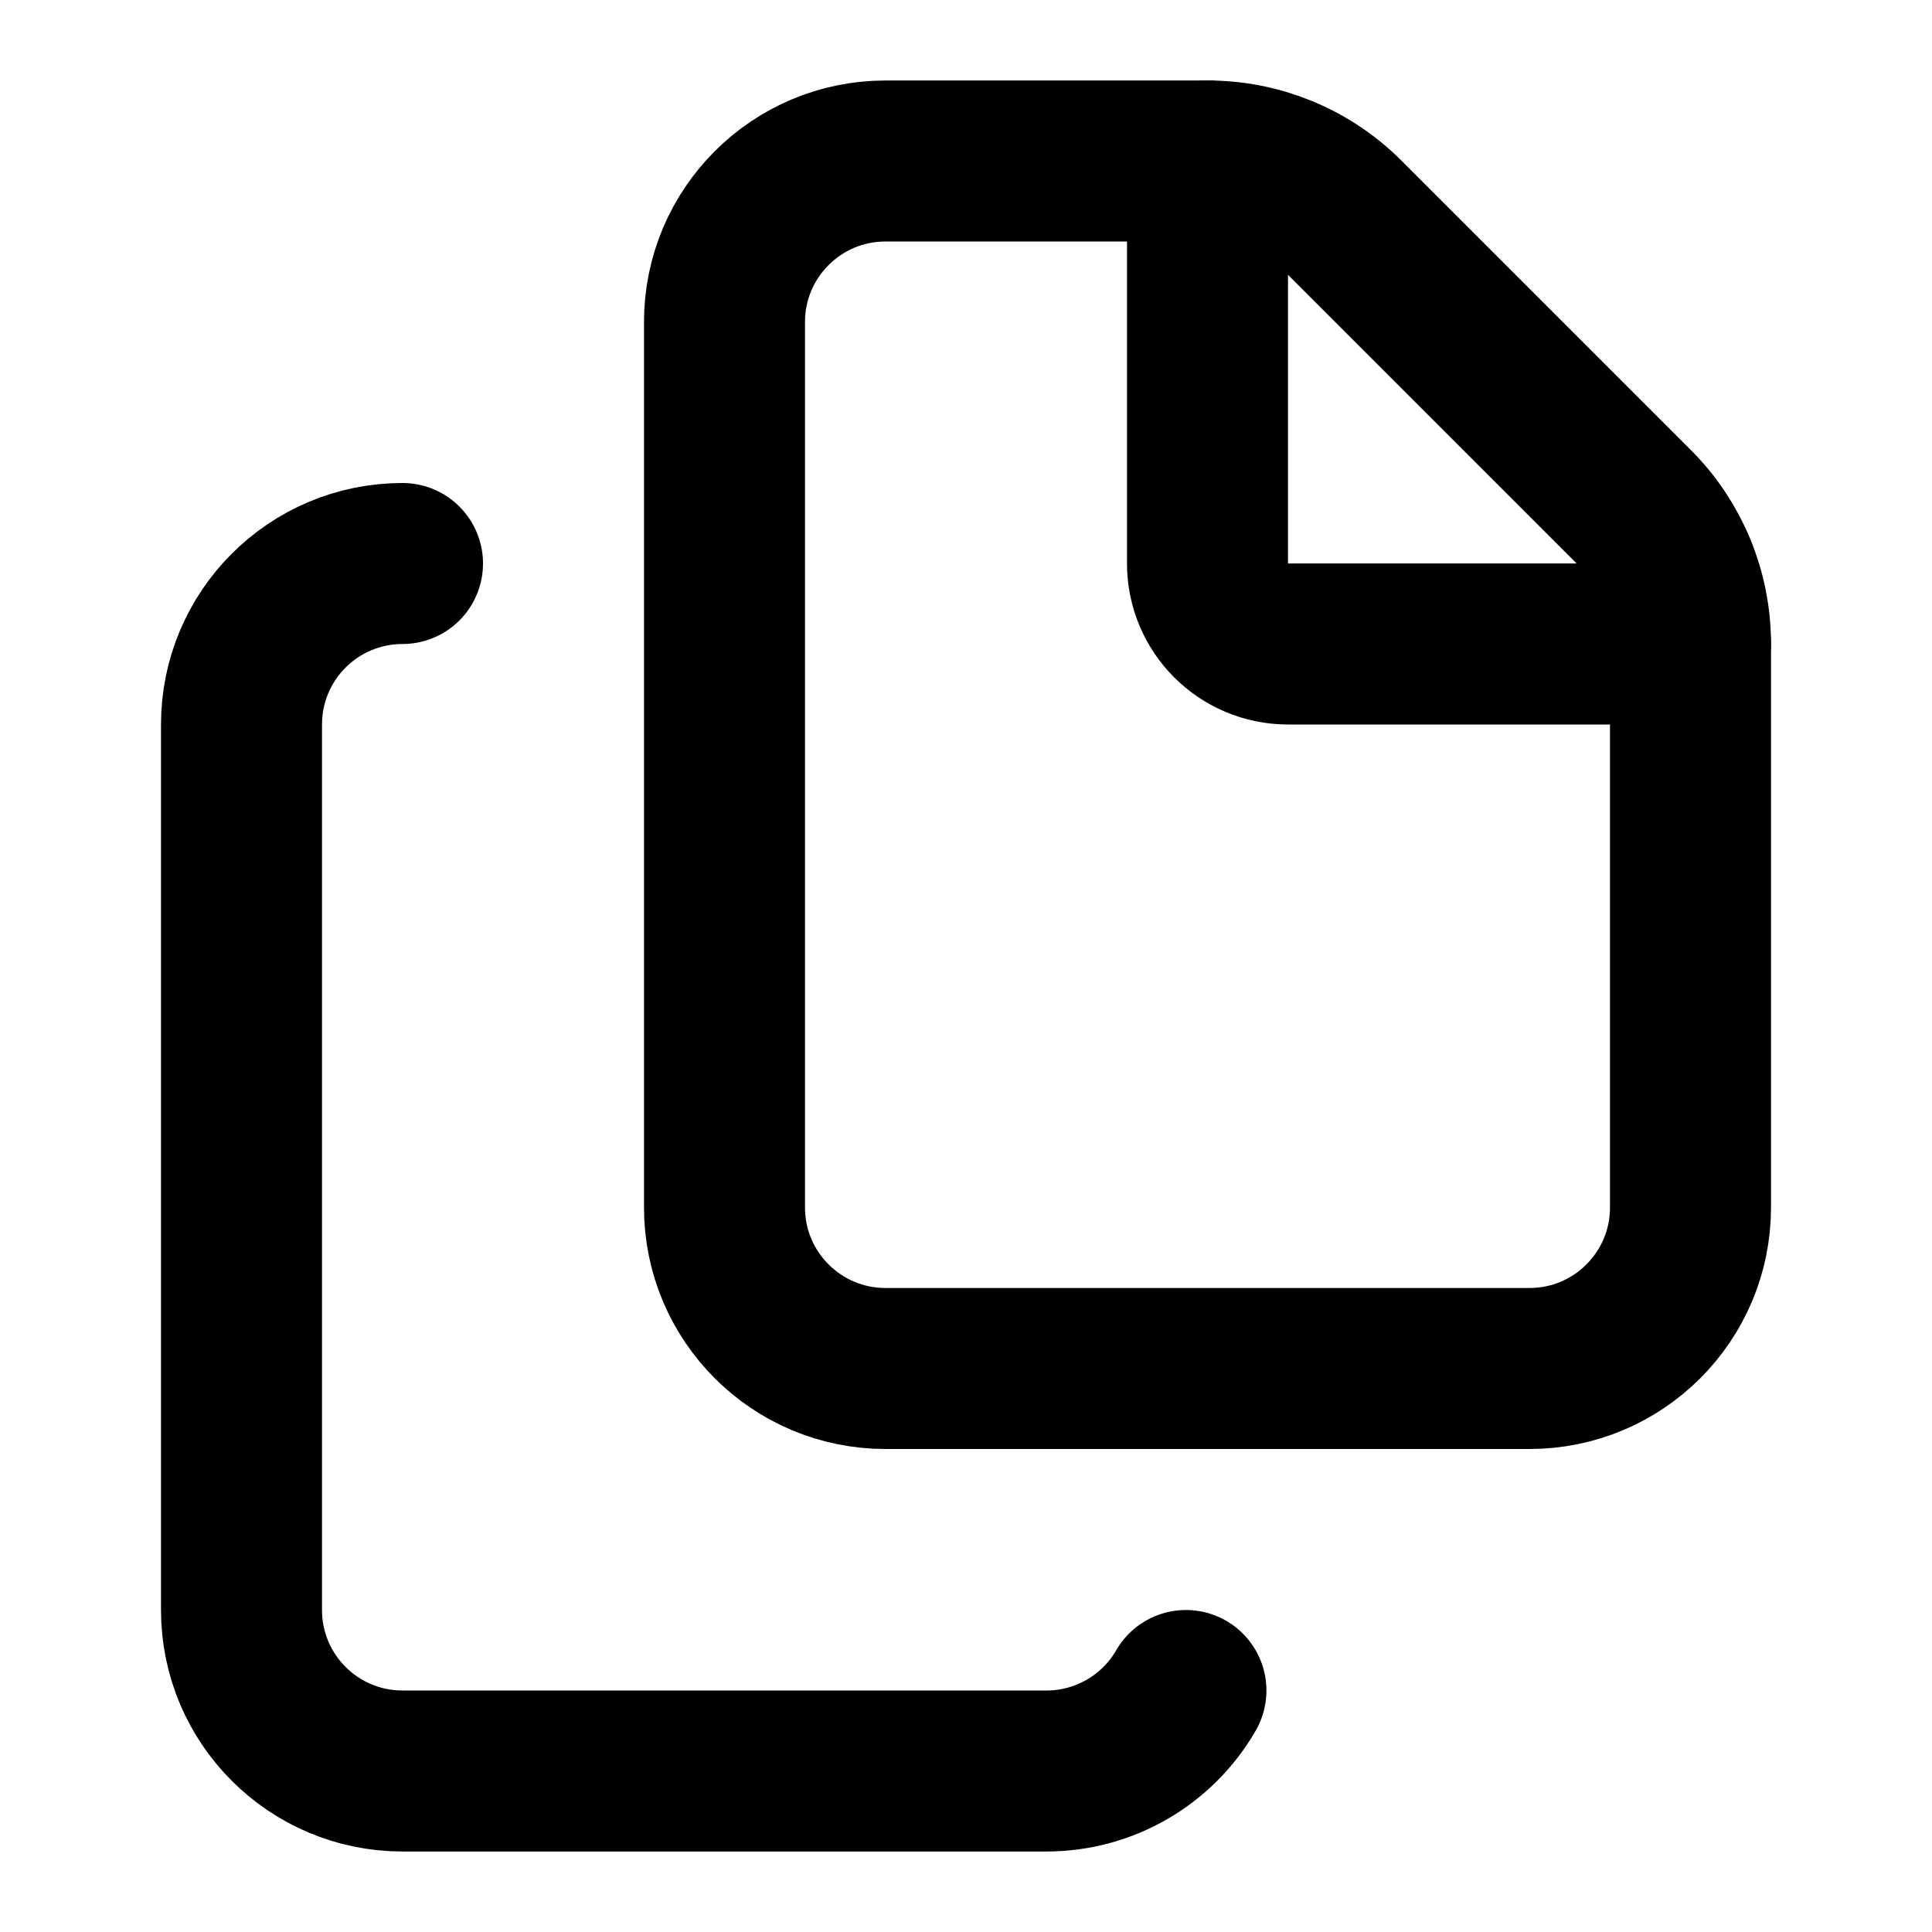
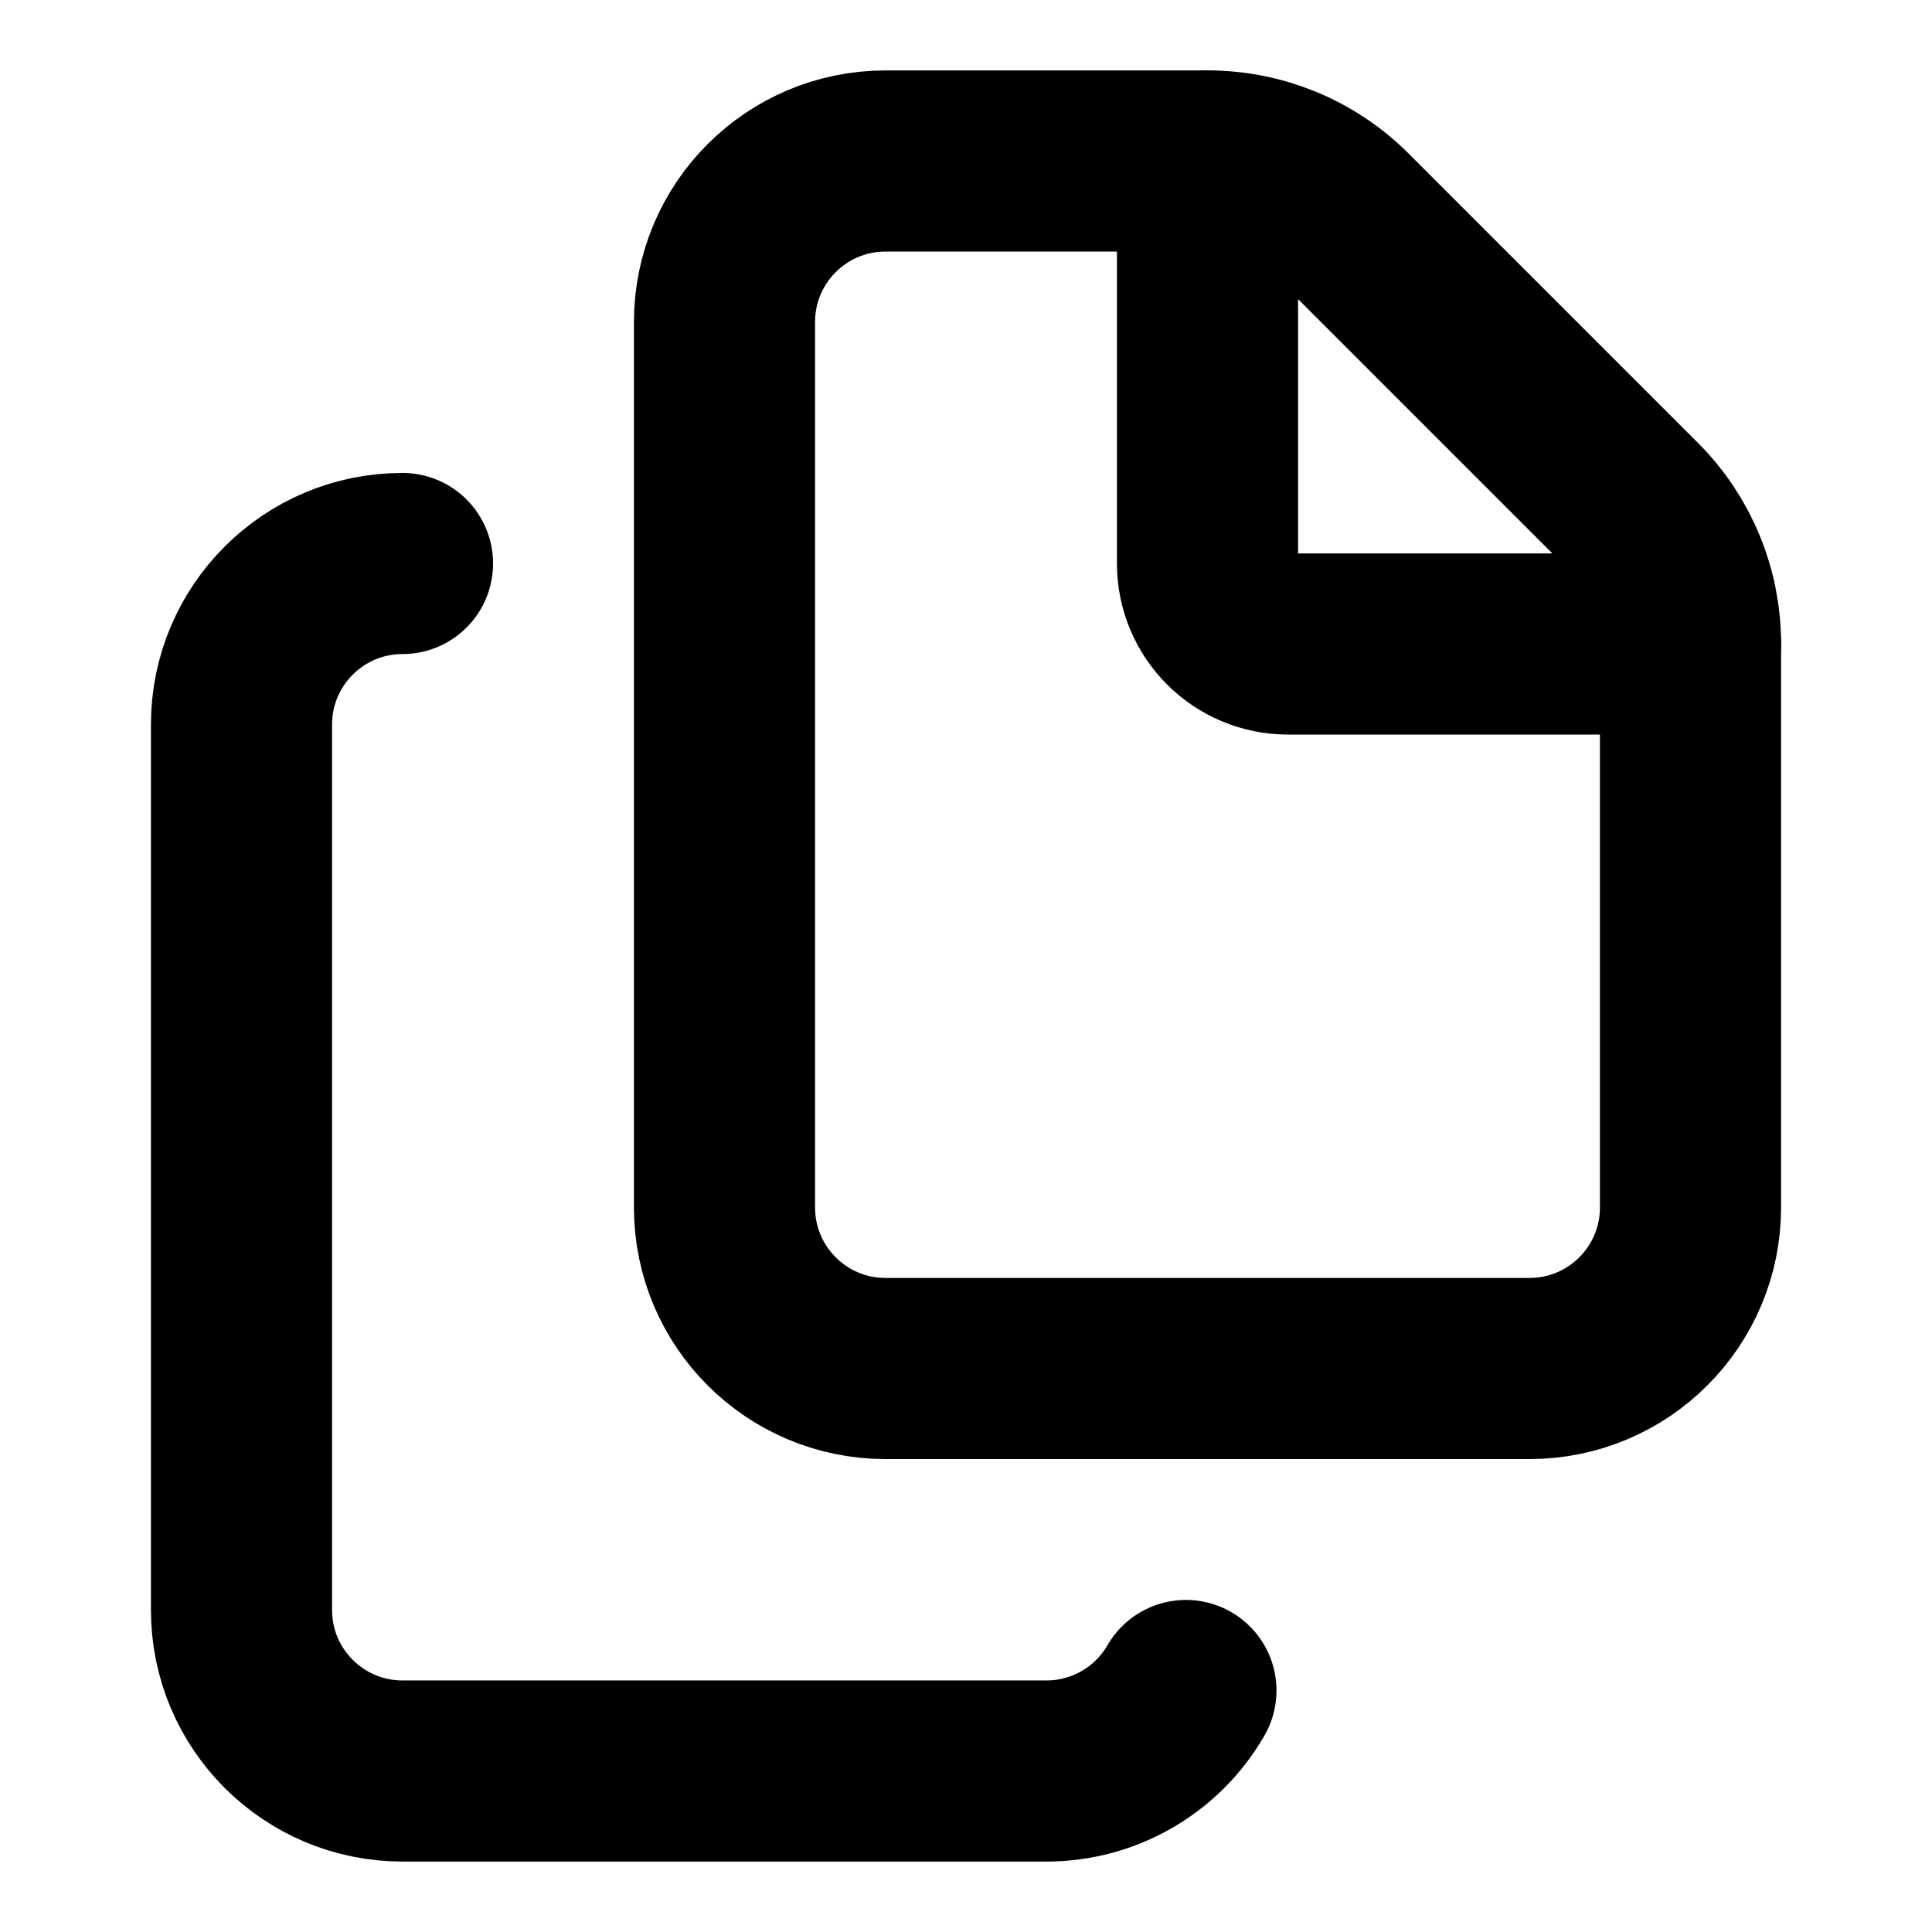
- <svg xmlns="http://www.w3.org/2000/svg" width="24" height="24" viewBox="0 0 24 24" fill="none" stroke="currentColor" stroke-width="2" stroke-linecap="round" stroke-linejoin="round">
+ <svg xmlns="http://www.w3.org/2000/svg" width="24" height="24" viewBox="0 0 24 24" fill="none" stroke="currentColor" stroke-width="2.25" stroke-linecap="round" stroke-linejoin="round">
  <path d="M15 2h-4a2 2 0 0 0-2 2v11a2 2 0 0 0 2 2h8a2 2 0 0 0 2-2V8" />
  <path d="M16.706 2.706A2.4 2.4 0 0 0 15 2v5a1 1 0 0 0 1 1h5a2.4 2.4 0 0 0-.706-1.706z" />
  <path d="M5 7a2 2 0 0 0-2 2v11a2 2 0 0 0 2 2h8a2 2 0 0 0 1.732-1" />
</svg>
